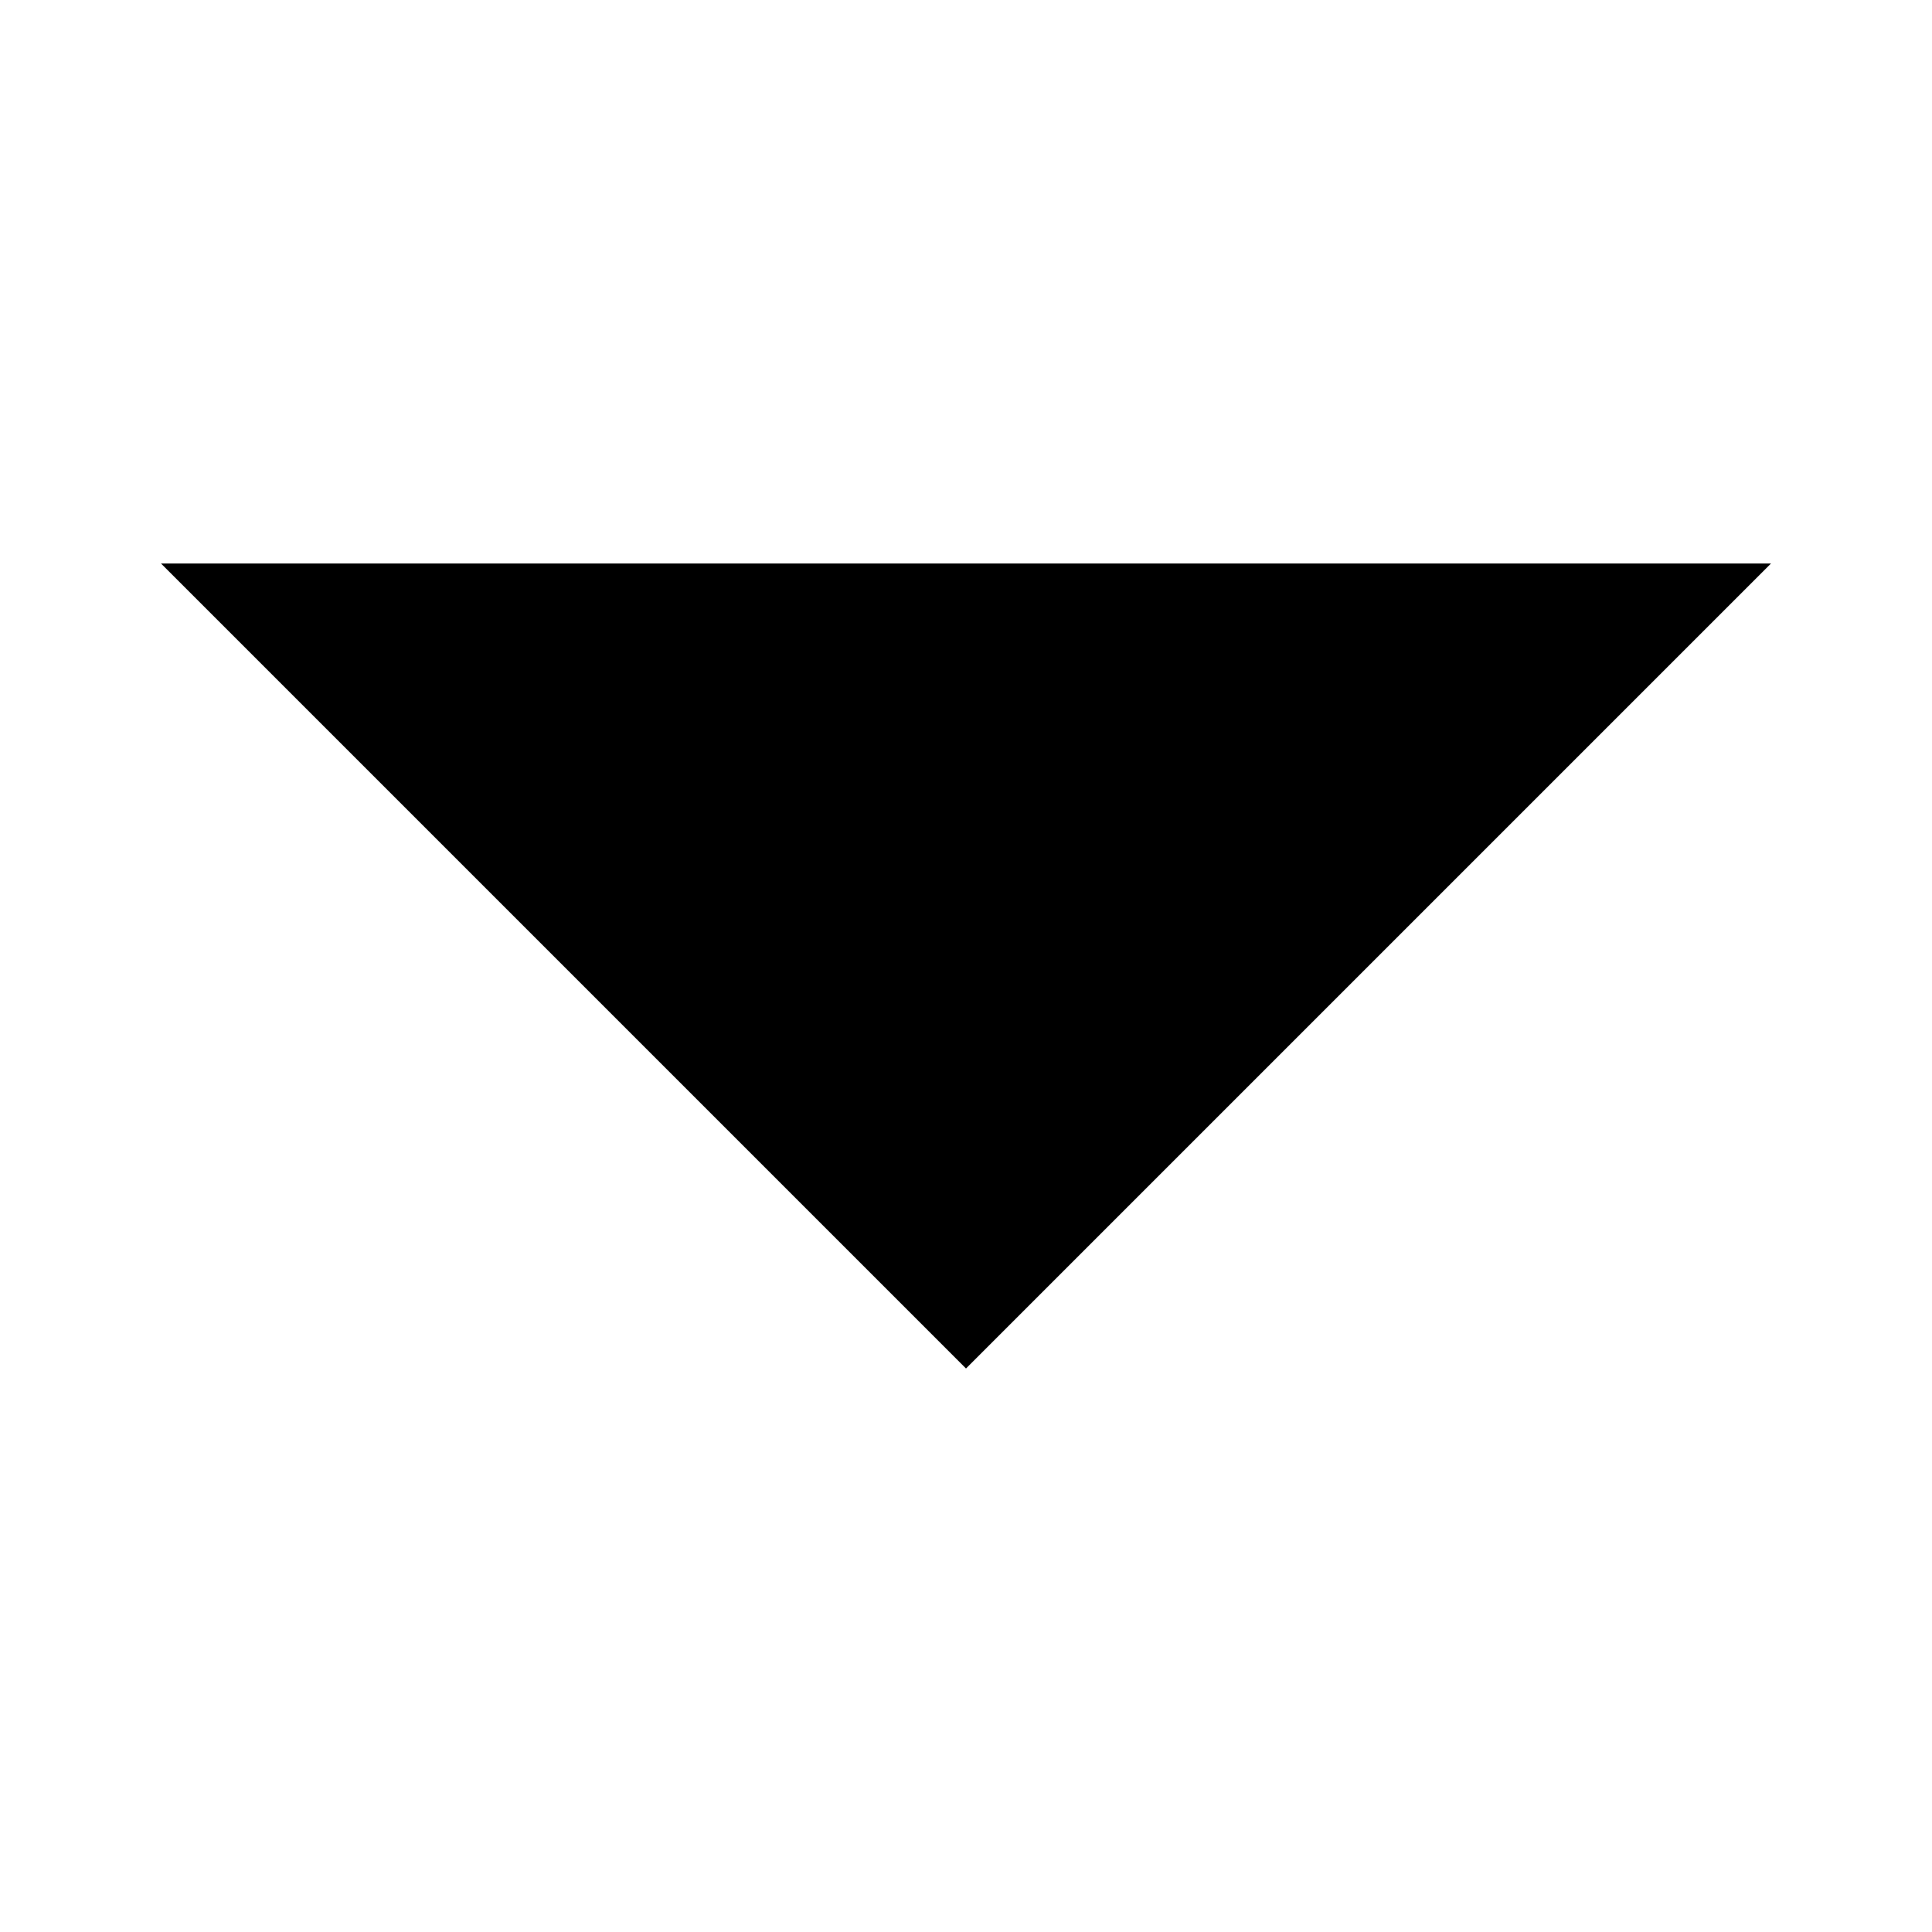
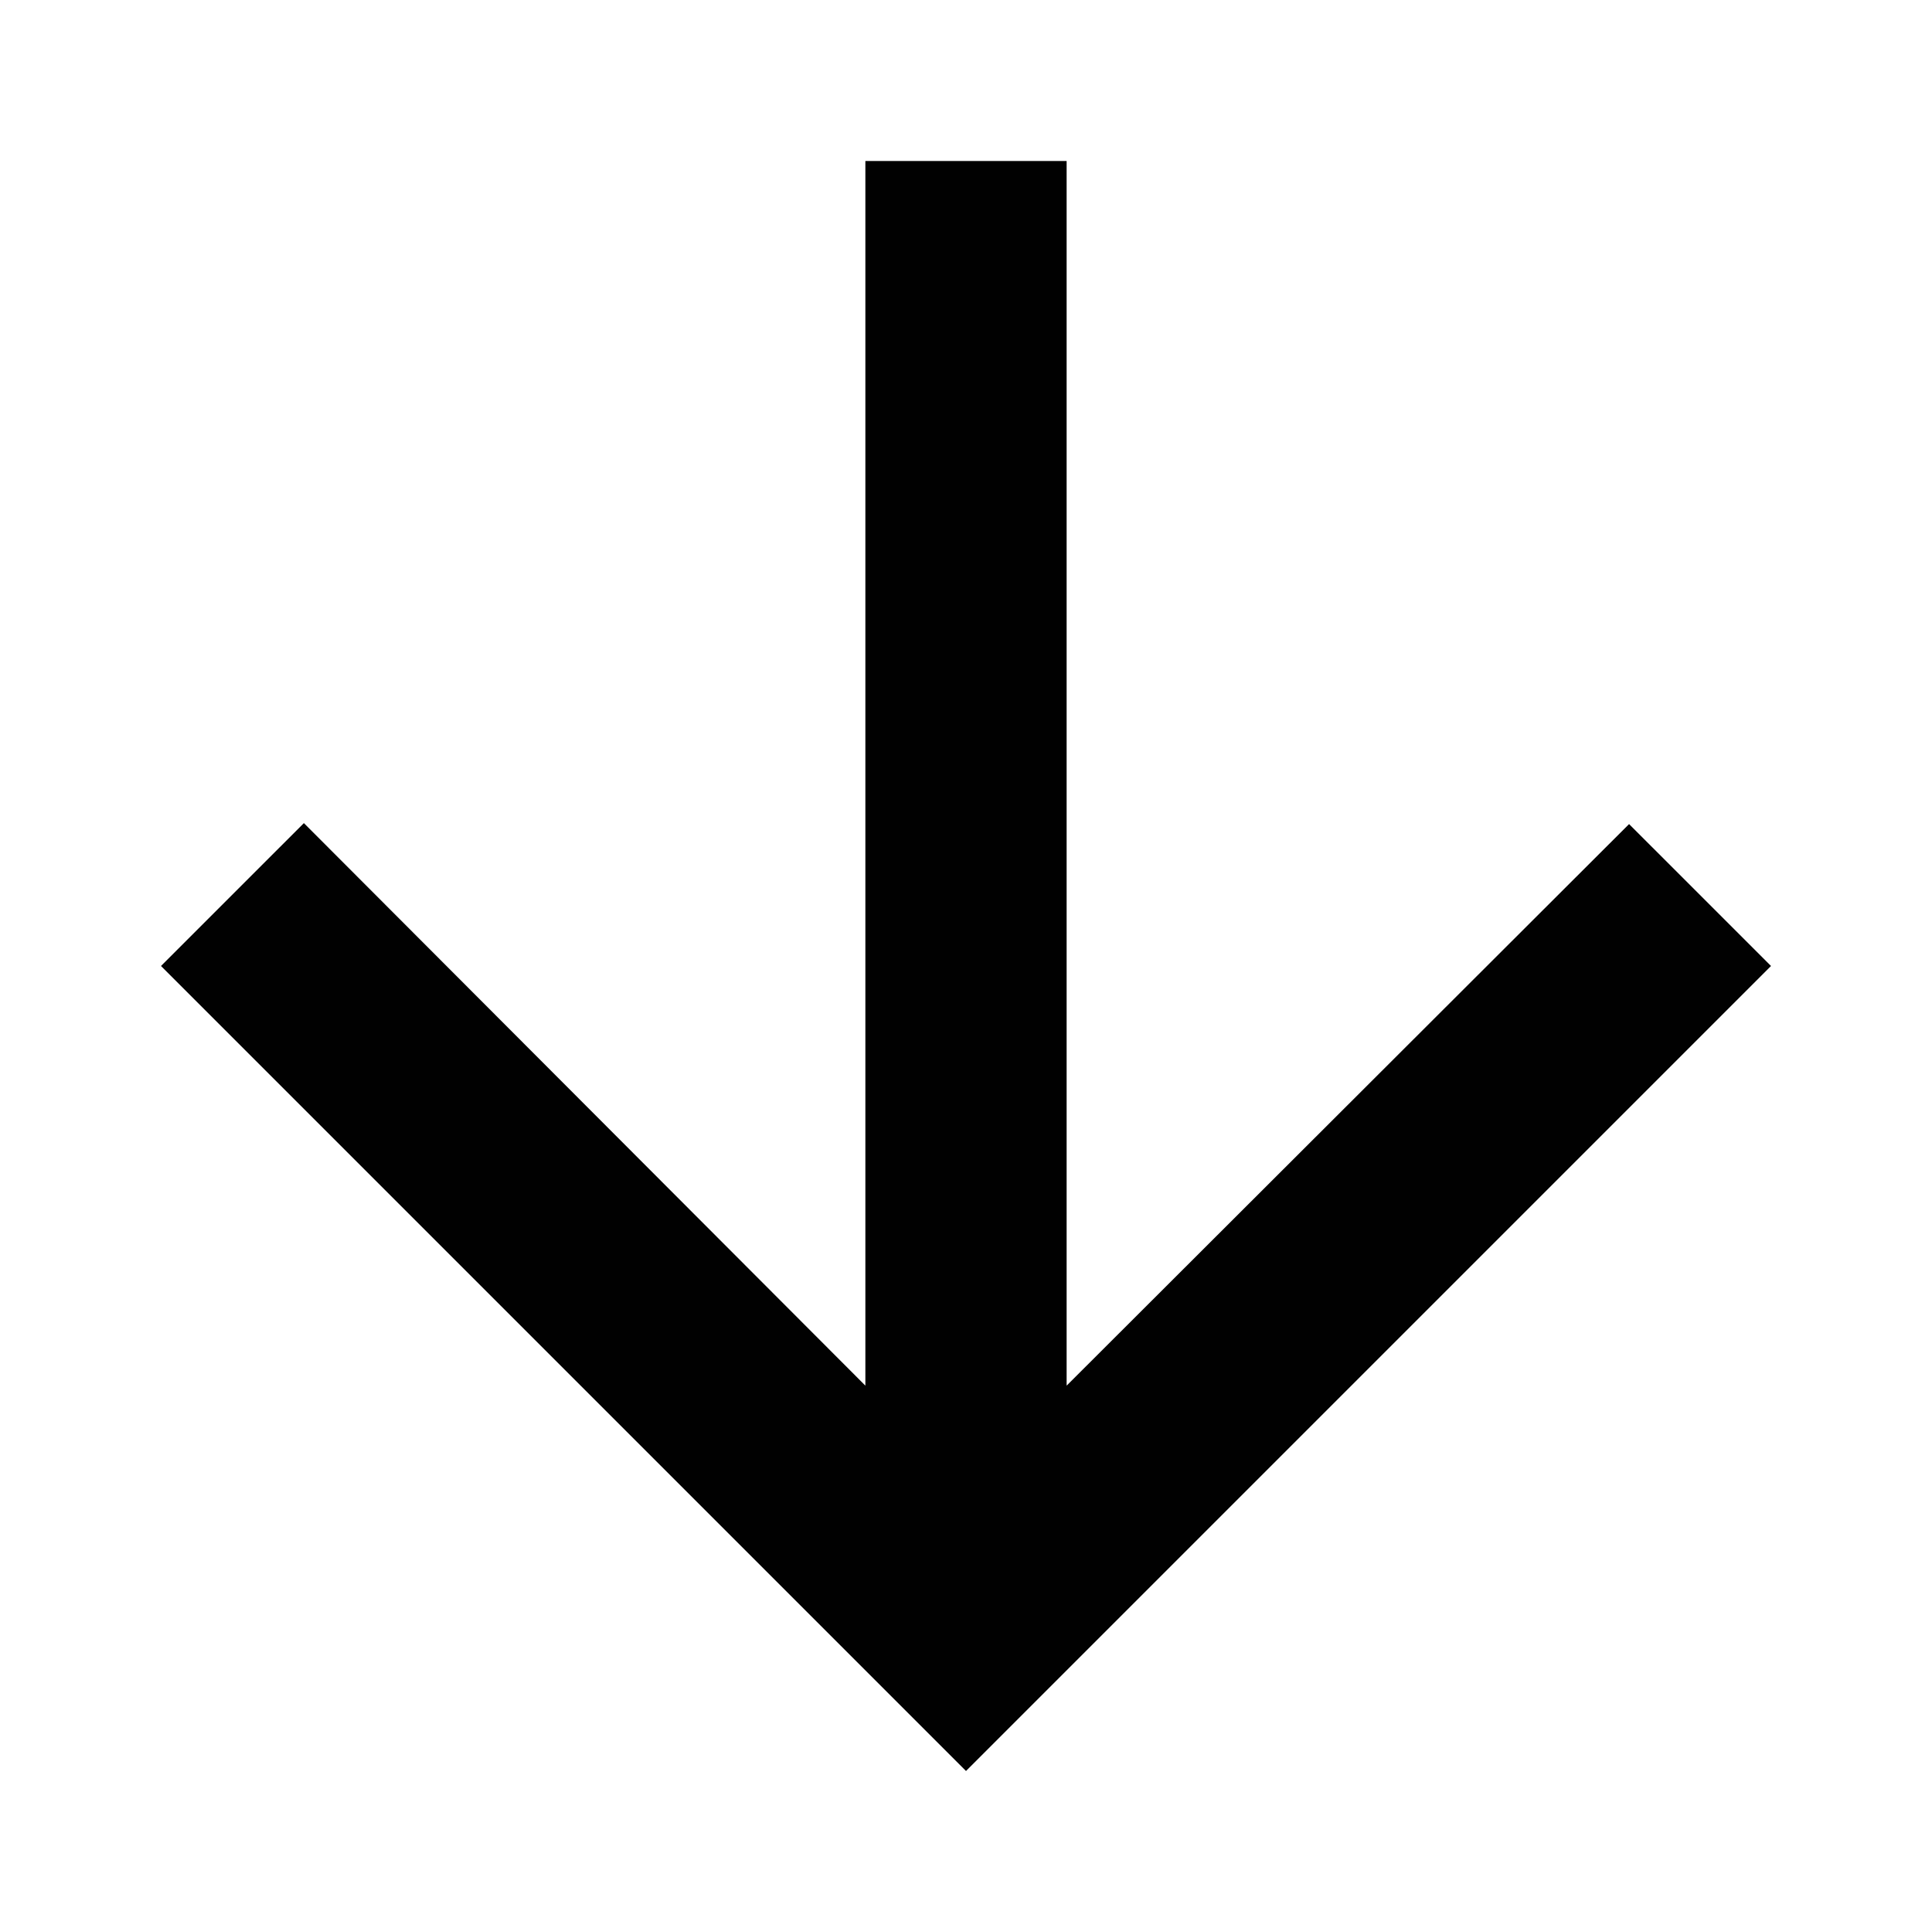
<svg xmlns="http://www.w3.org/2000/svg" version="1.1" x="0px" y="0px" width="24px" height="24px" viewBox="0 0 24 24" enable-background="new 0 0 24 24" xml:space="preserve">
-   <path d="M2,7l10,10L22,7H2z" />
+   <path fill="#010101" d="M22,12l-1.763-1.763l-6.987,6.976V2h-2.5v15.213l-6.975-6.988L2,12l10,10L22,12z" />
</svg>
